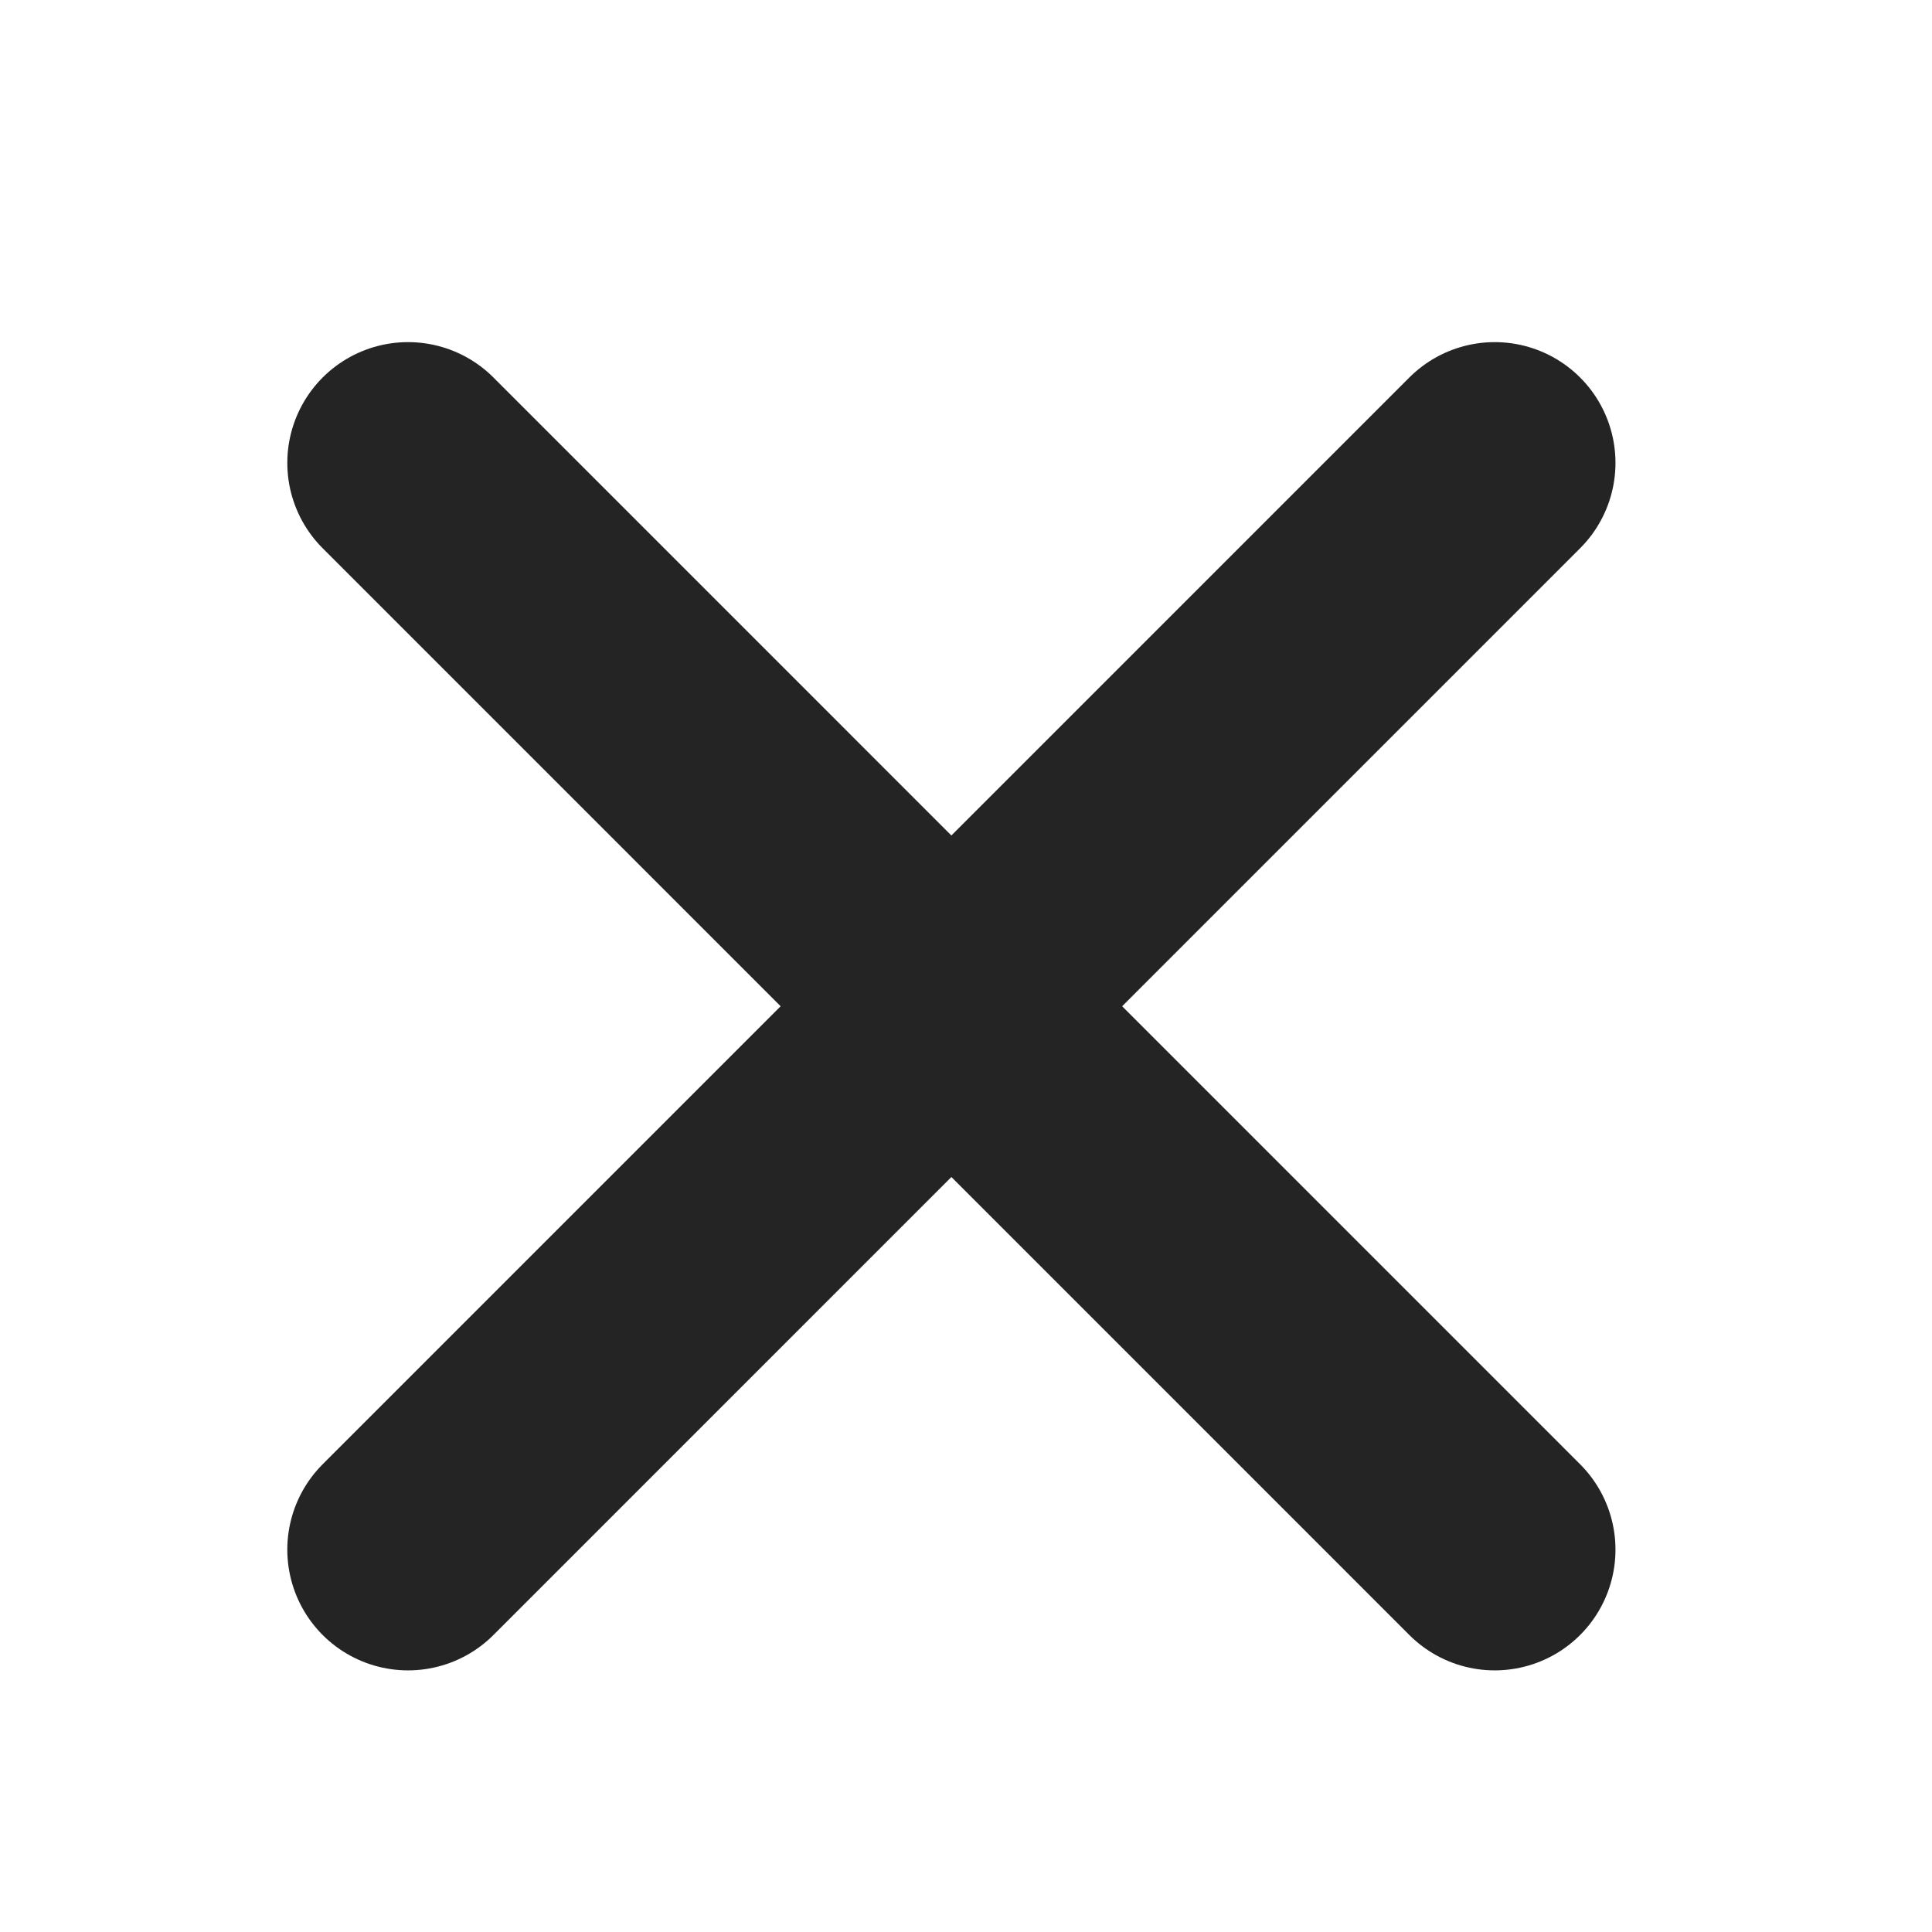
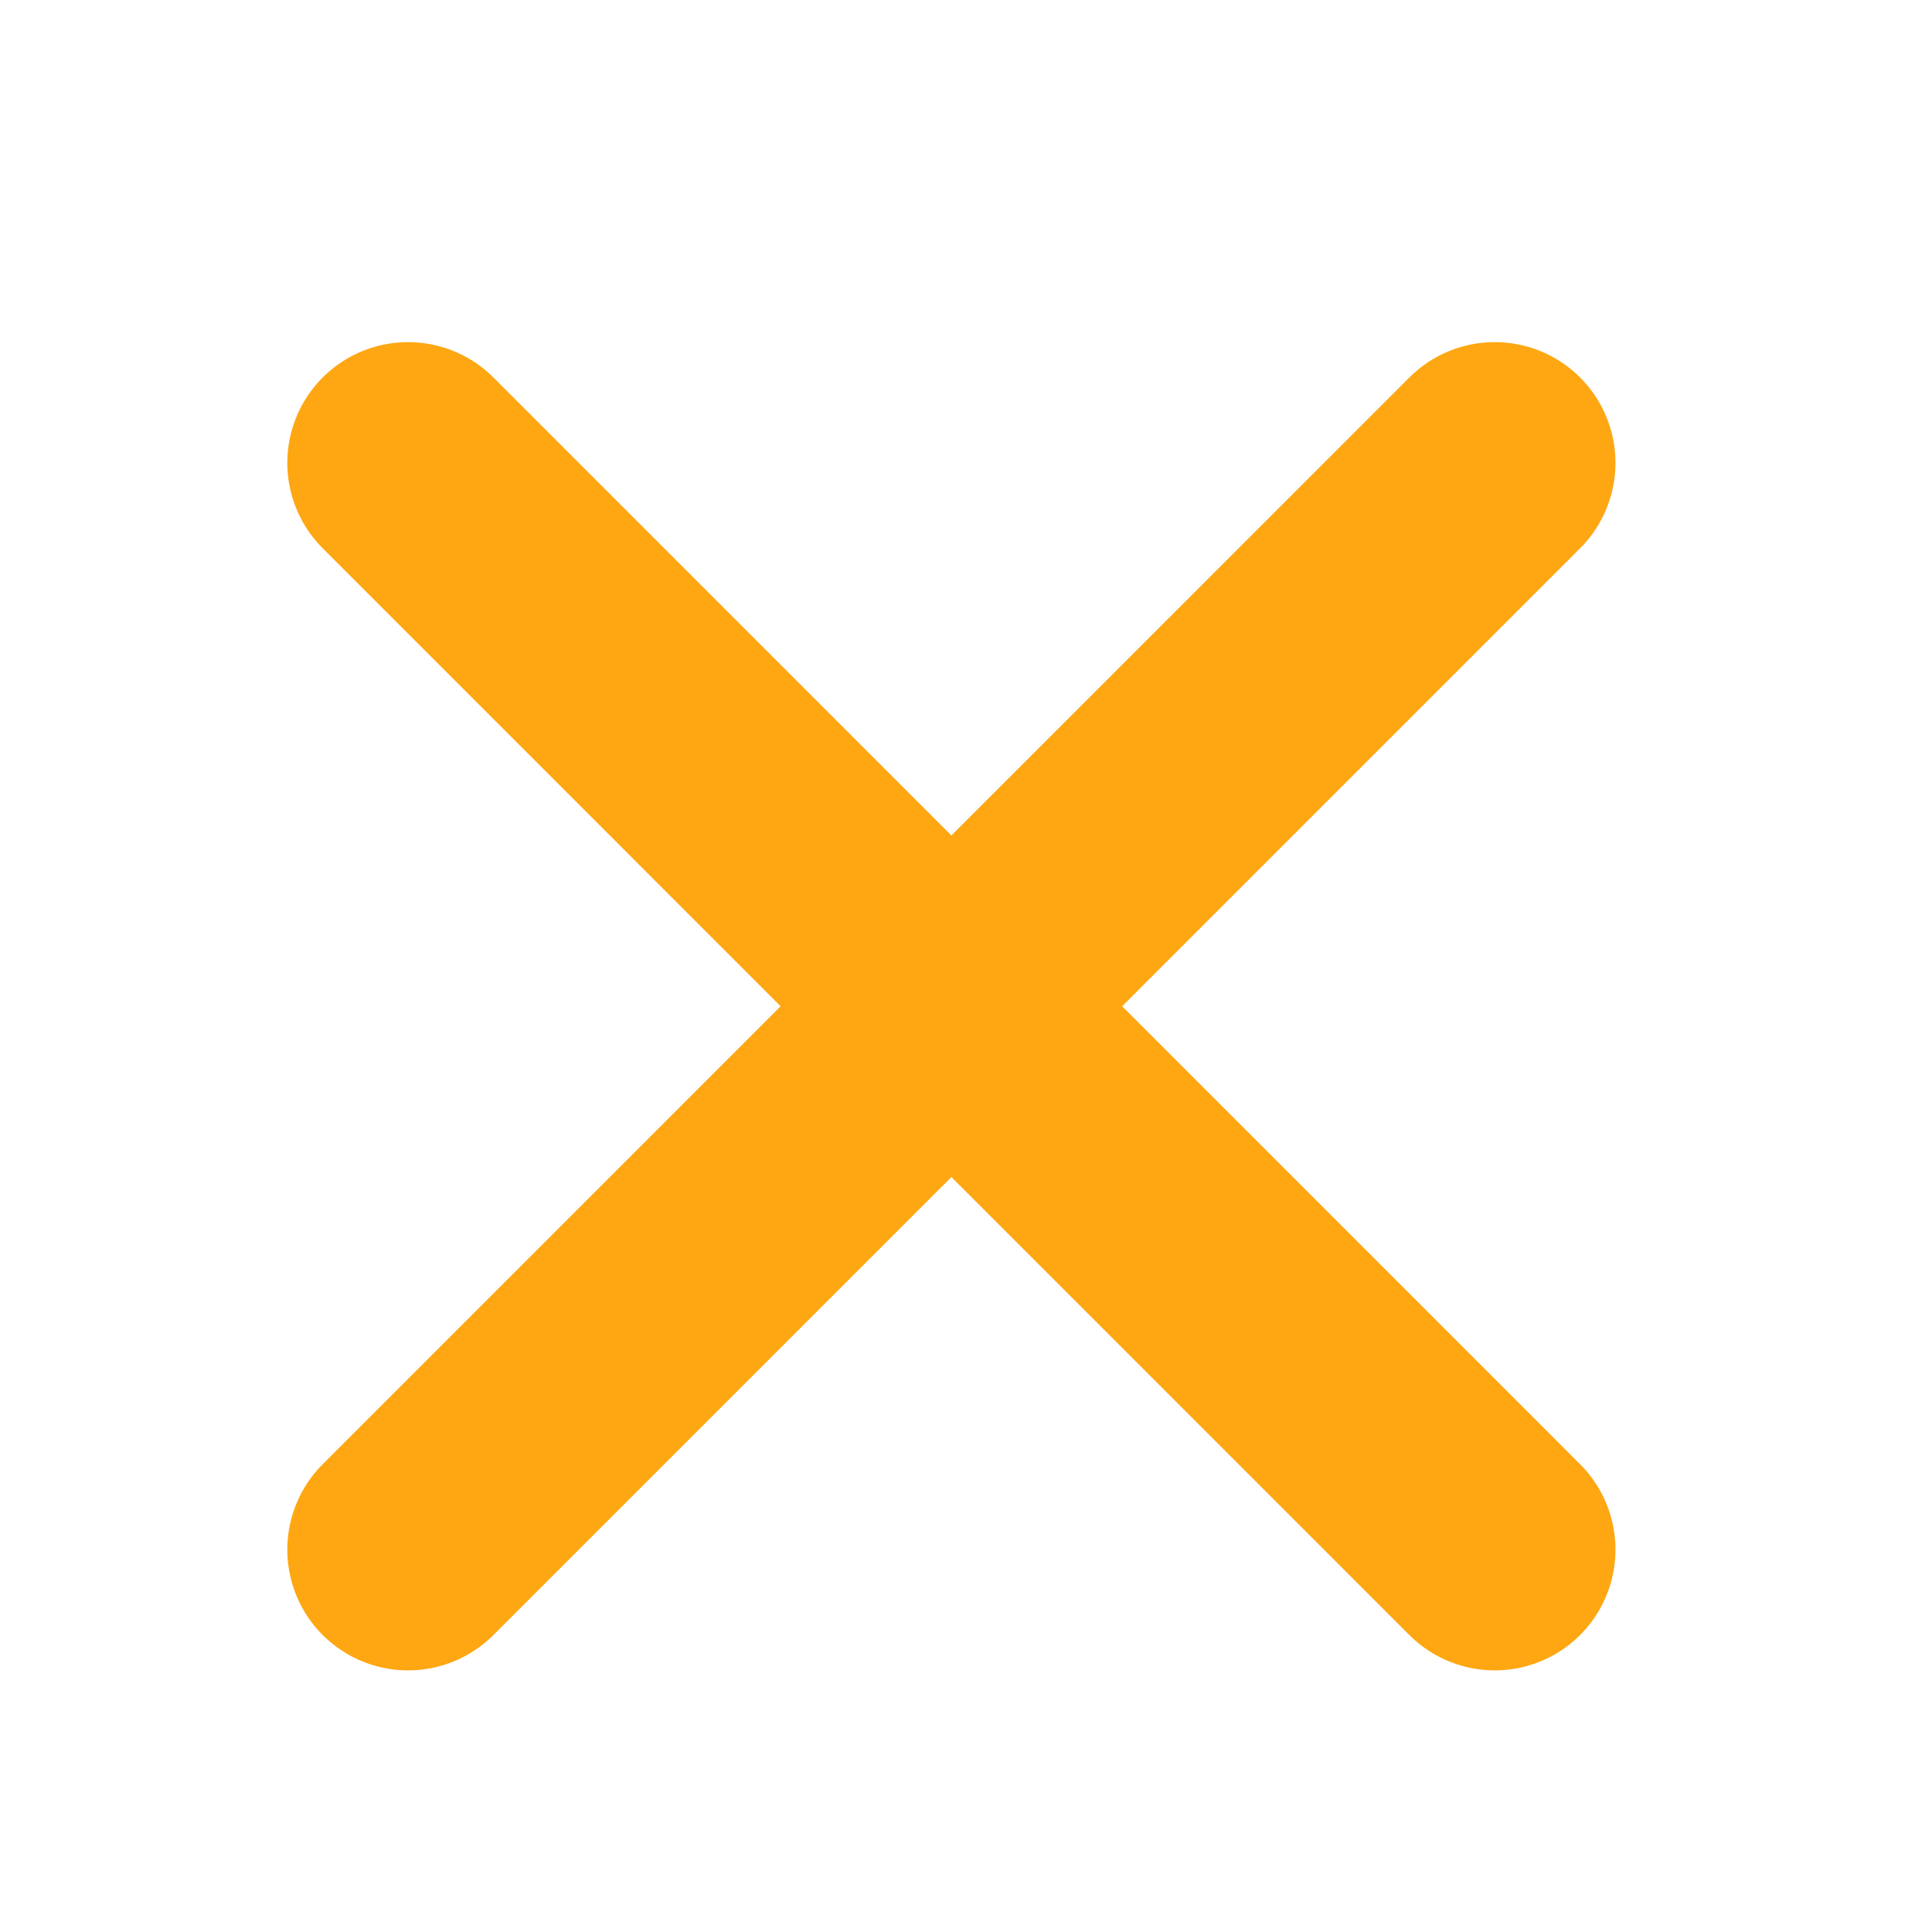
<svg xmlns="http://www.w3.org/2000/svg" width="24px" height="24px" viewBox="0 0 24 24" version="1.1">
  <defs />
  <g id="icon-menu-close" stroke="none" stroke-width="1" fill="none" fill-rule="evenodd" stroke-linecap="round">
-     <g id="Group" transform="translate(5, 5)" stroke="#242424" stroke-width="3">
+     <g id="Group" transform="translate(5, 5)" stroke="#fea712" stroke-width="3">
      <path d="M0.069,14.25 L13.568,0.75" id="Line-2" />
      <path d="M0.069,0.75 L13.568,14.25" id="Line-2" />
    </g>
  </g>
</svg>
